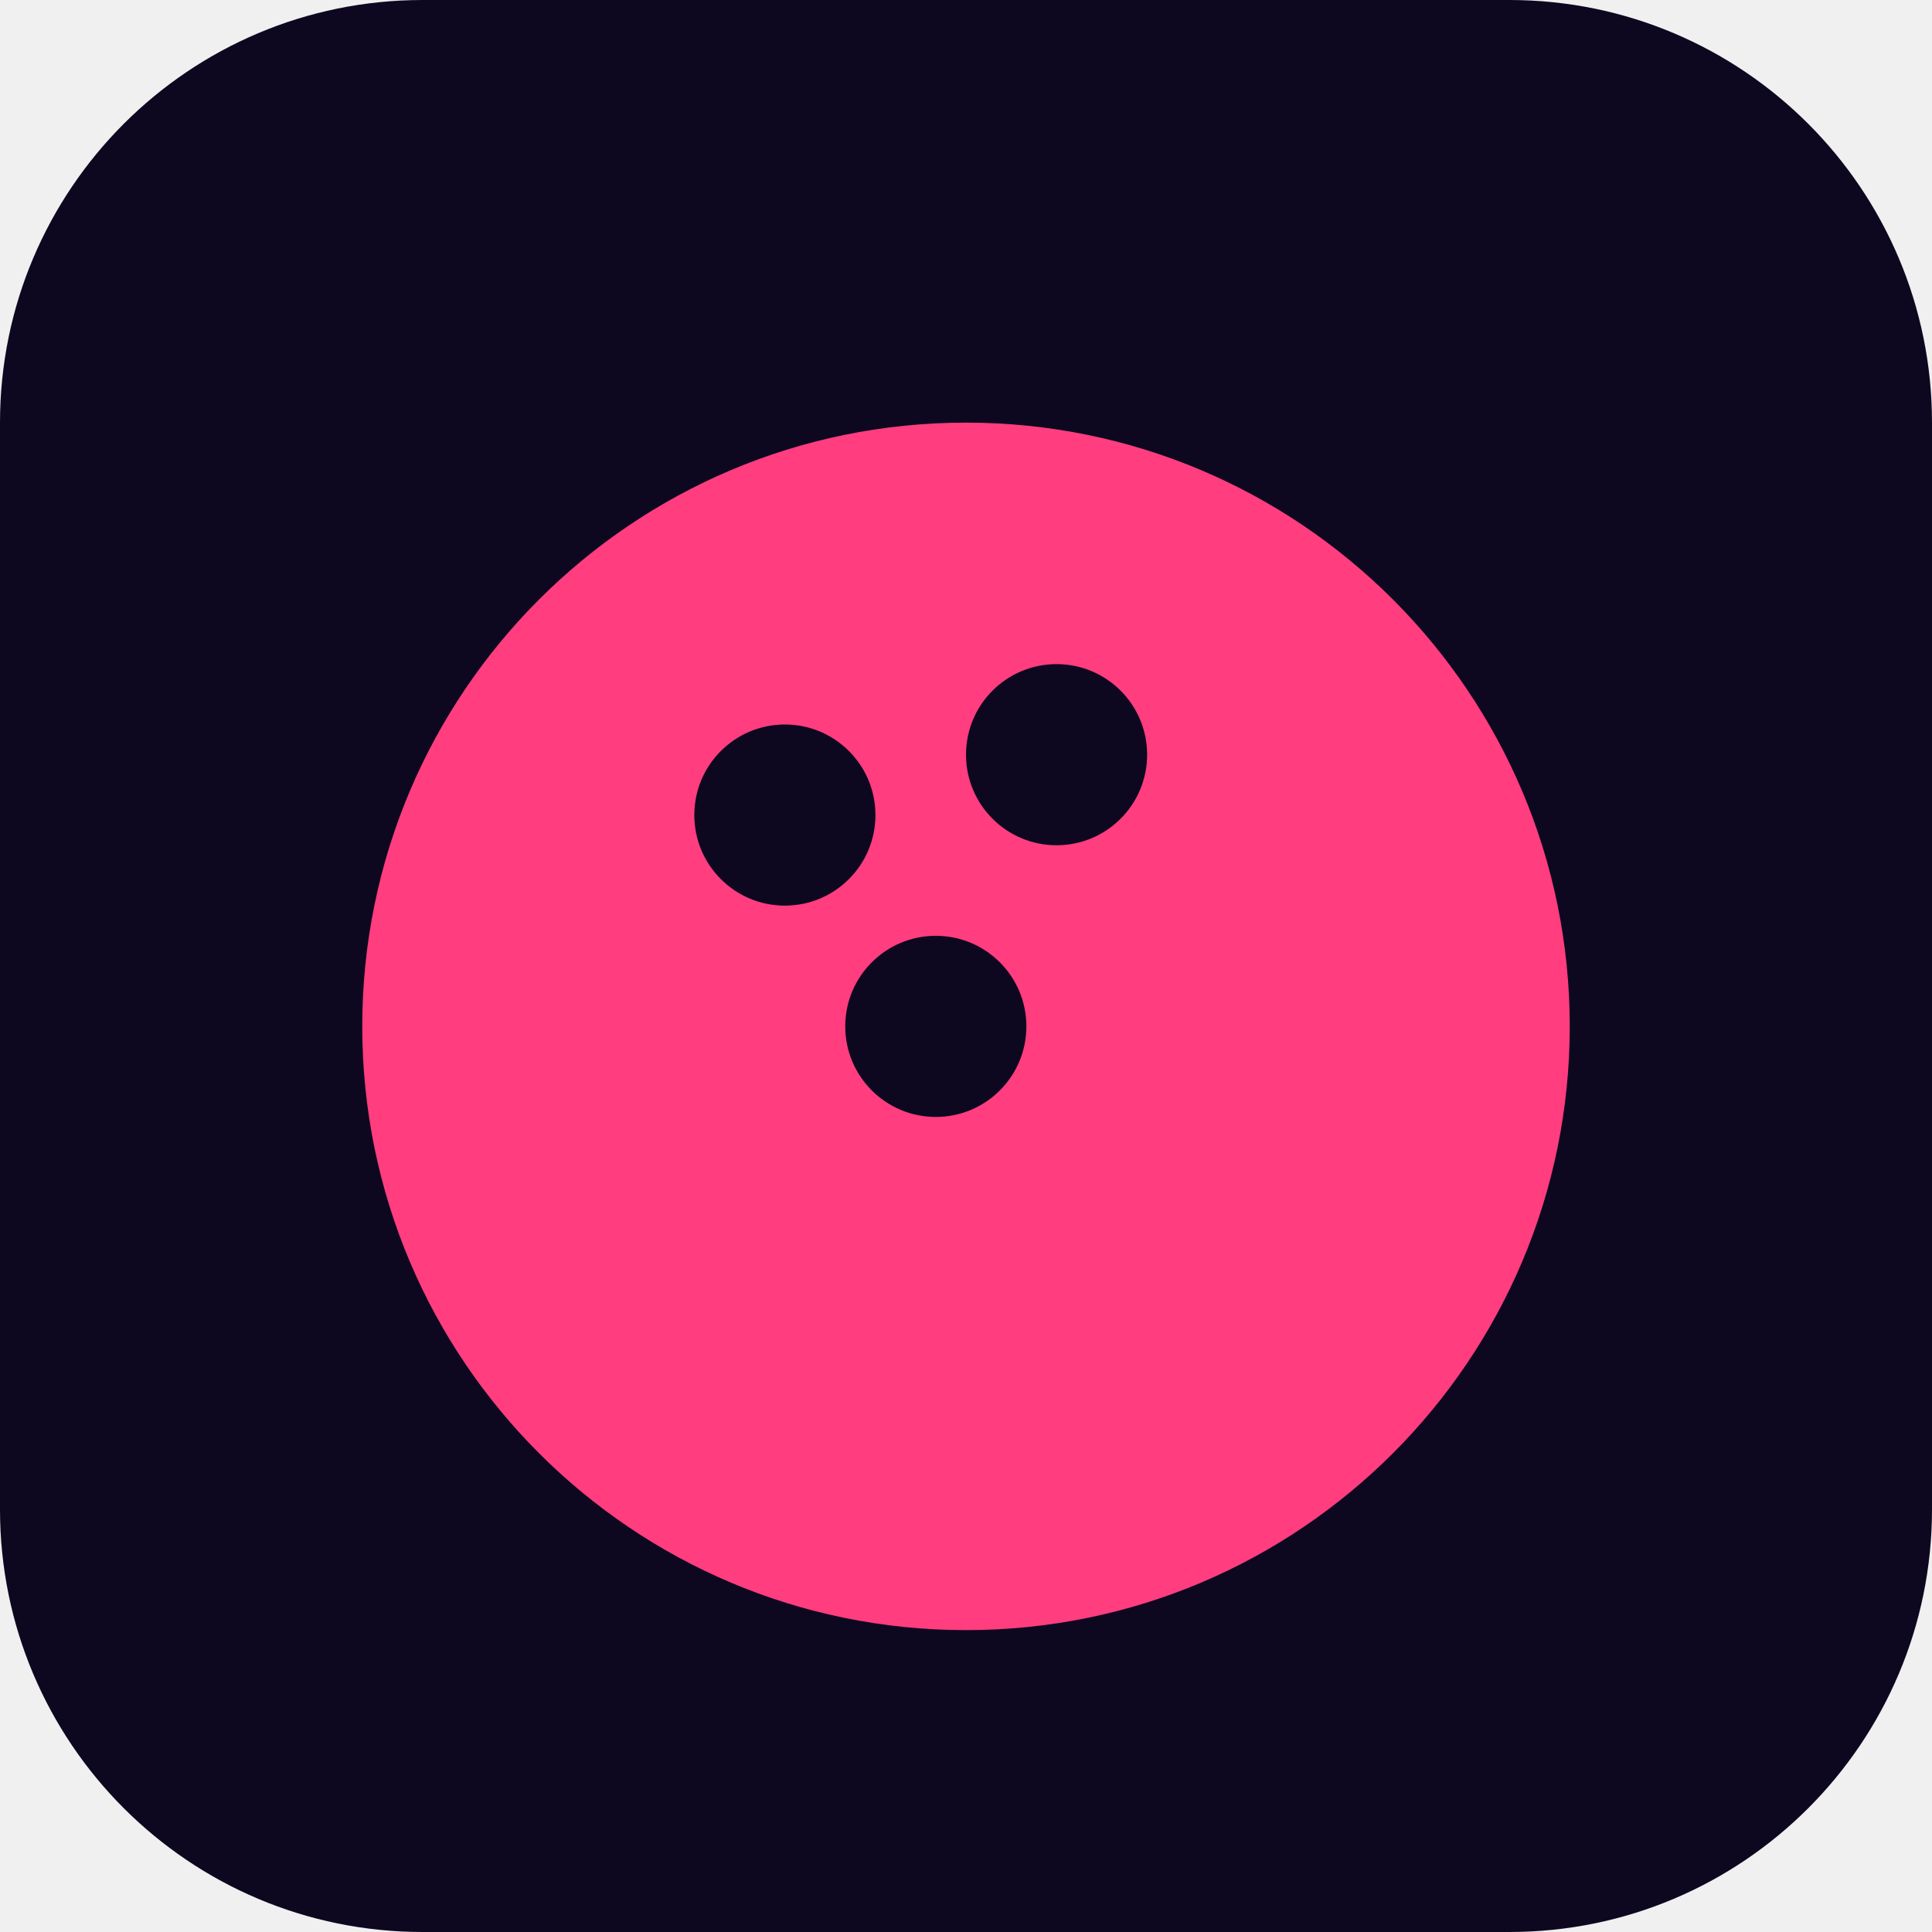
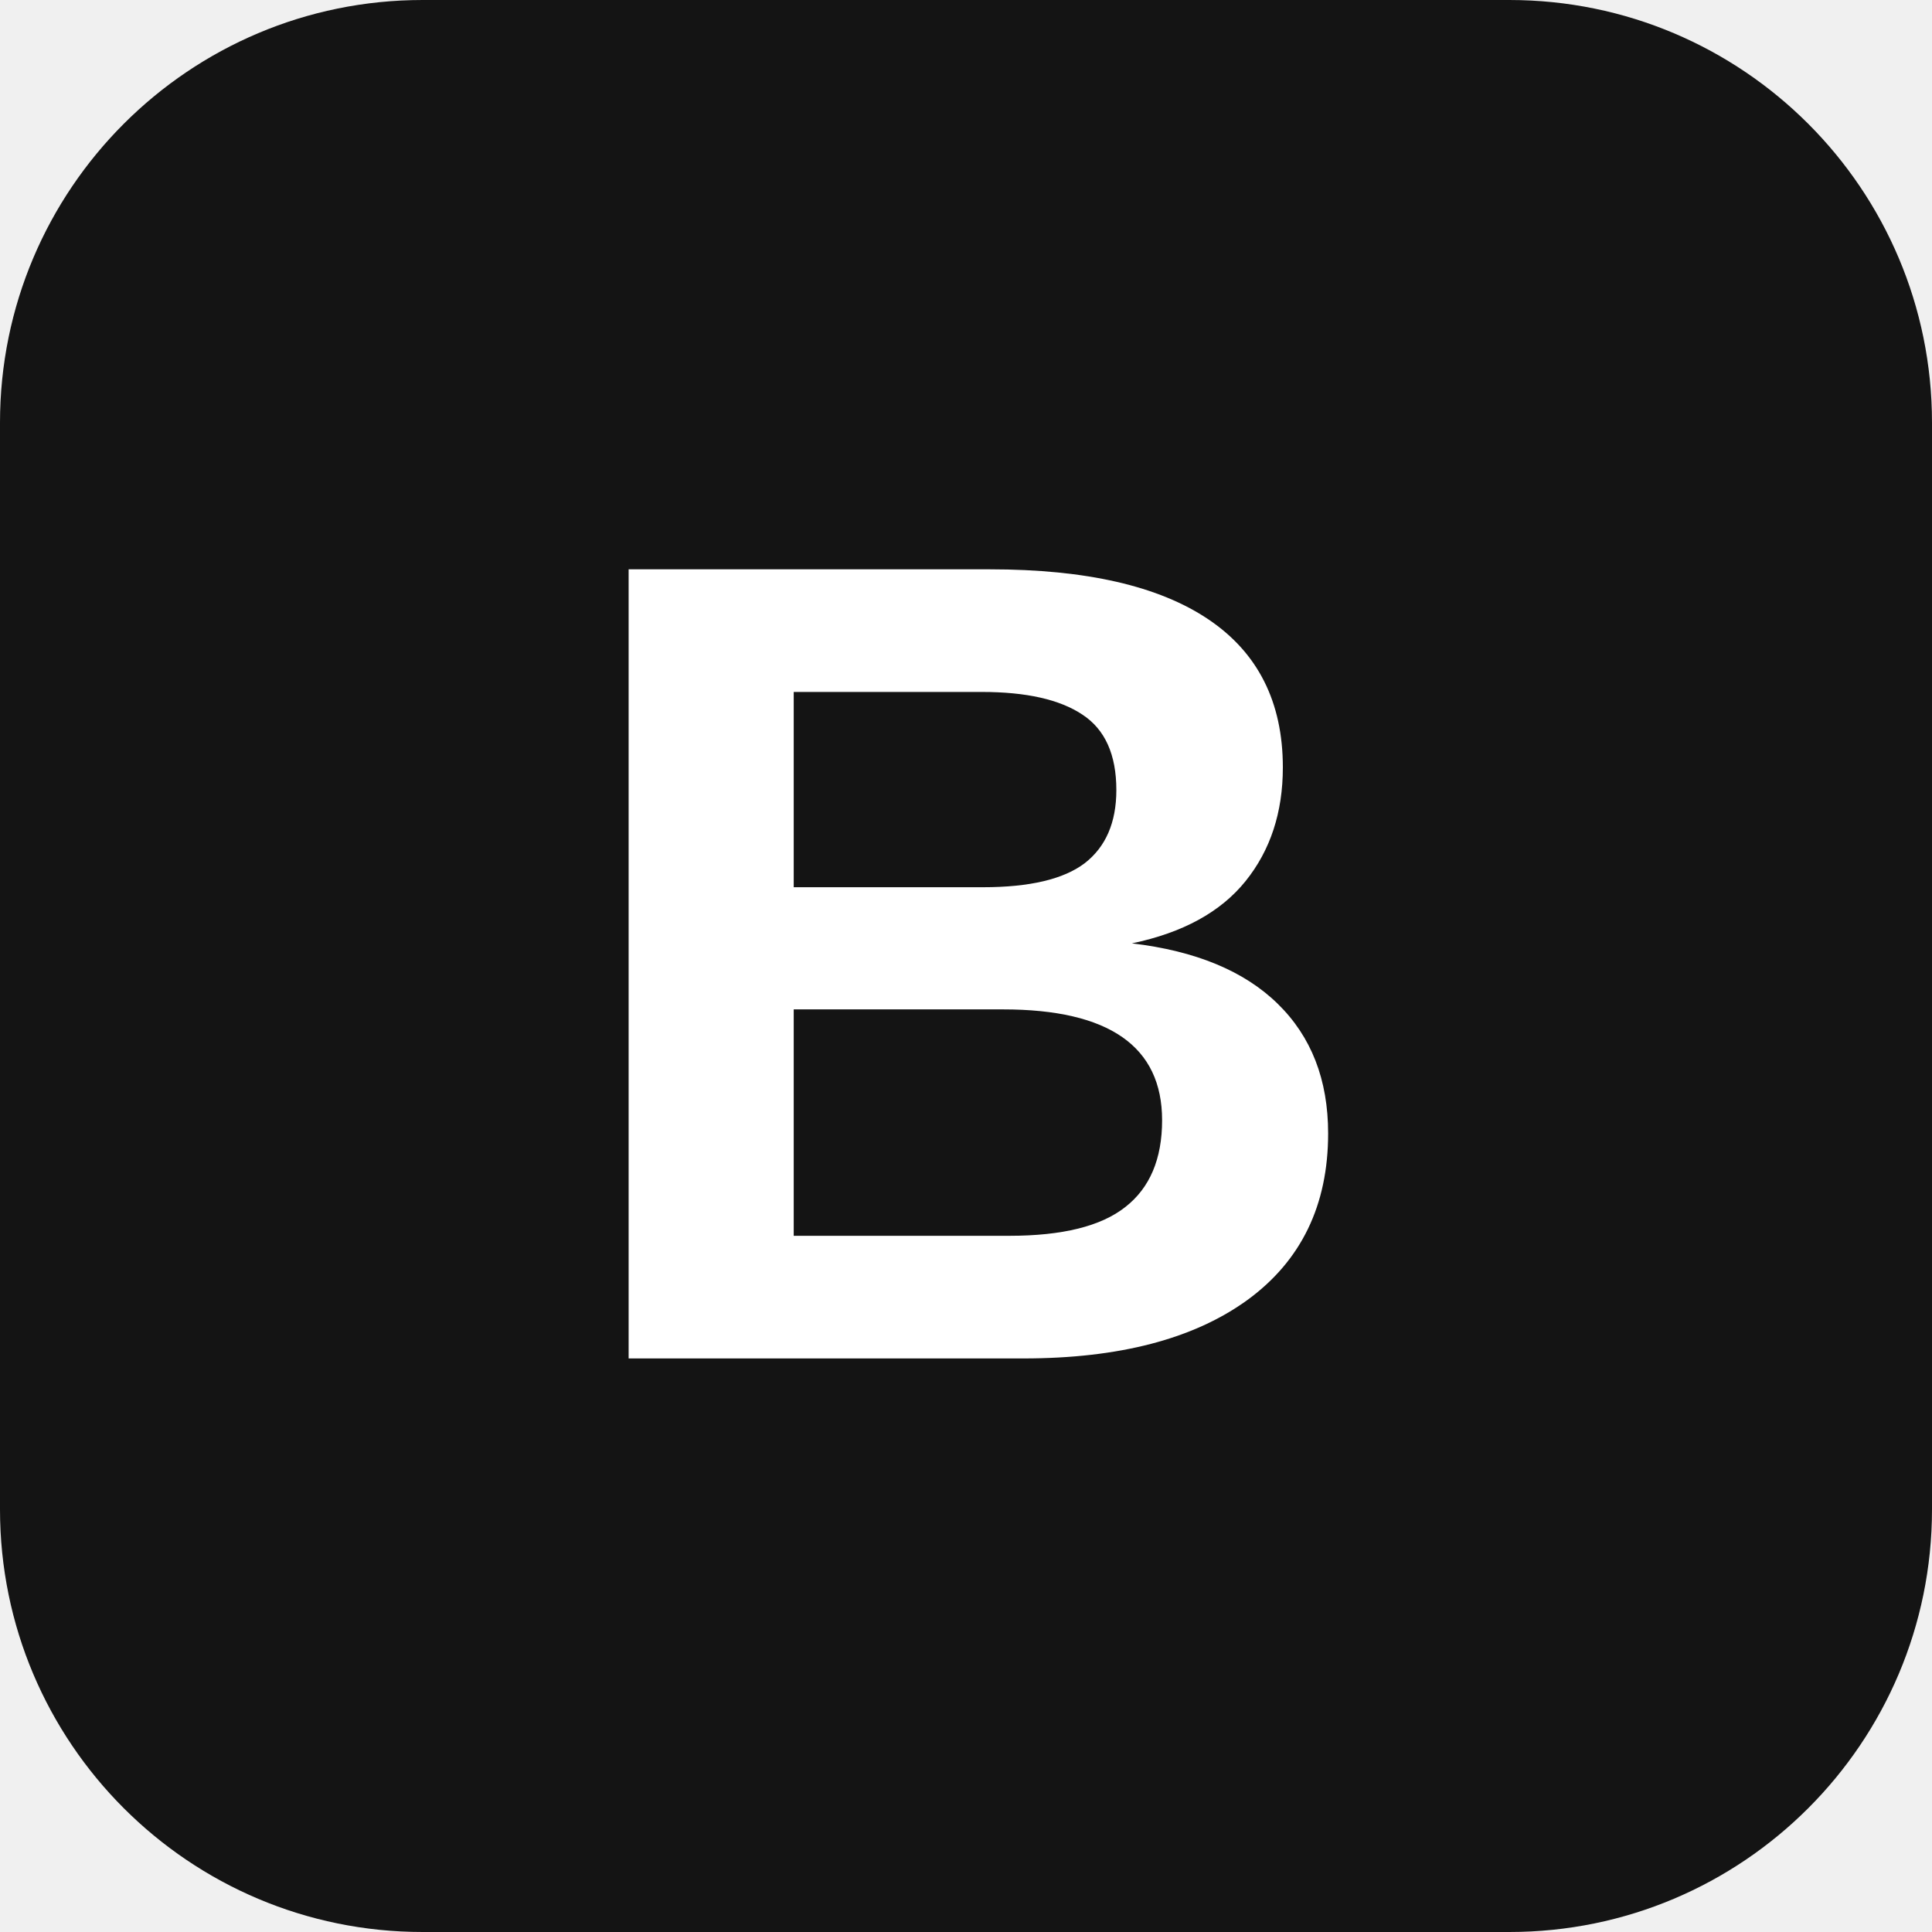
<svg xmlns="http://www.w3.org/2000/svg" viewBox="0 0 64 64">
-   <rect width="64" height="64" rx="14" fill="#0d0820" />
-   <circle cx="32" cy="34" r="20" fill="#ff3d7f" />
-   <g fill="#0d0820">
-     <circle cx="26" cy="27" r="3" />
-     <circle cx="35" cy="25" r="3" />
-     <circle cx="31" cy="34" r="3" />
-   </g>
+   <rect width="64" height="64" rx="14" fill="#141414" />
+   <text x="32" y="45" font-family="Segoe UI,Arial,sans-serif" font-size="38" font-weight="800" text-anchor="middle" fill="#ffffff">B</text>
</svg>
